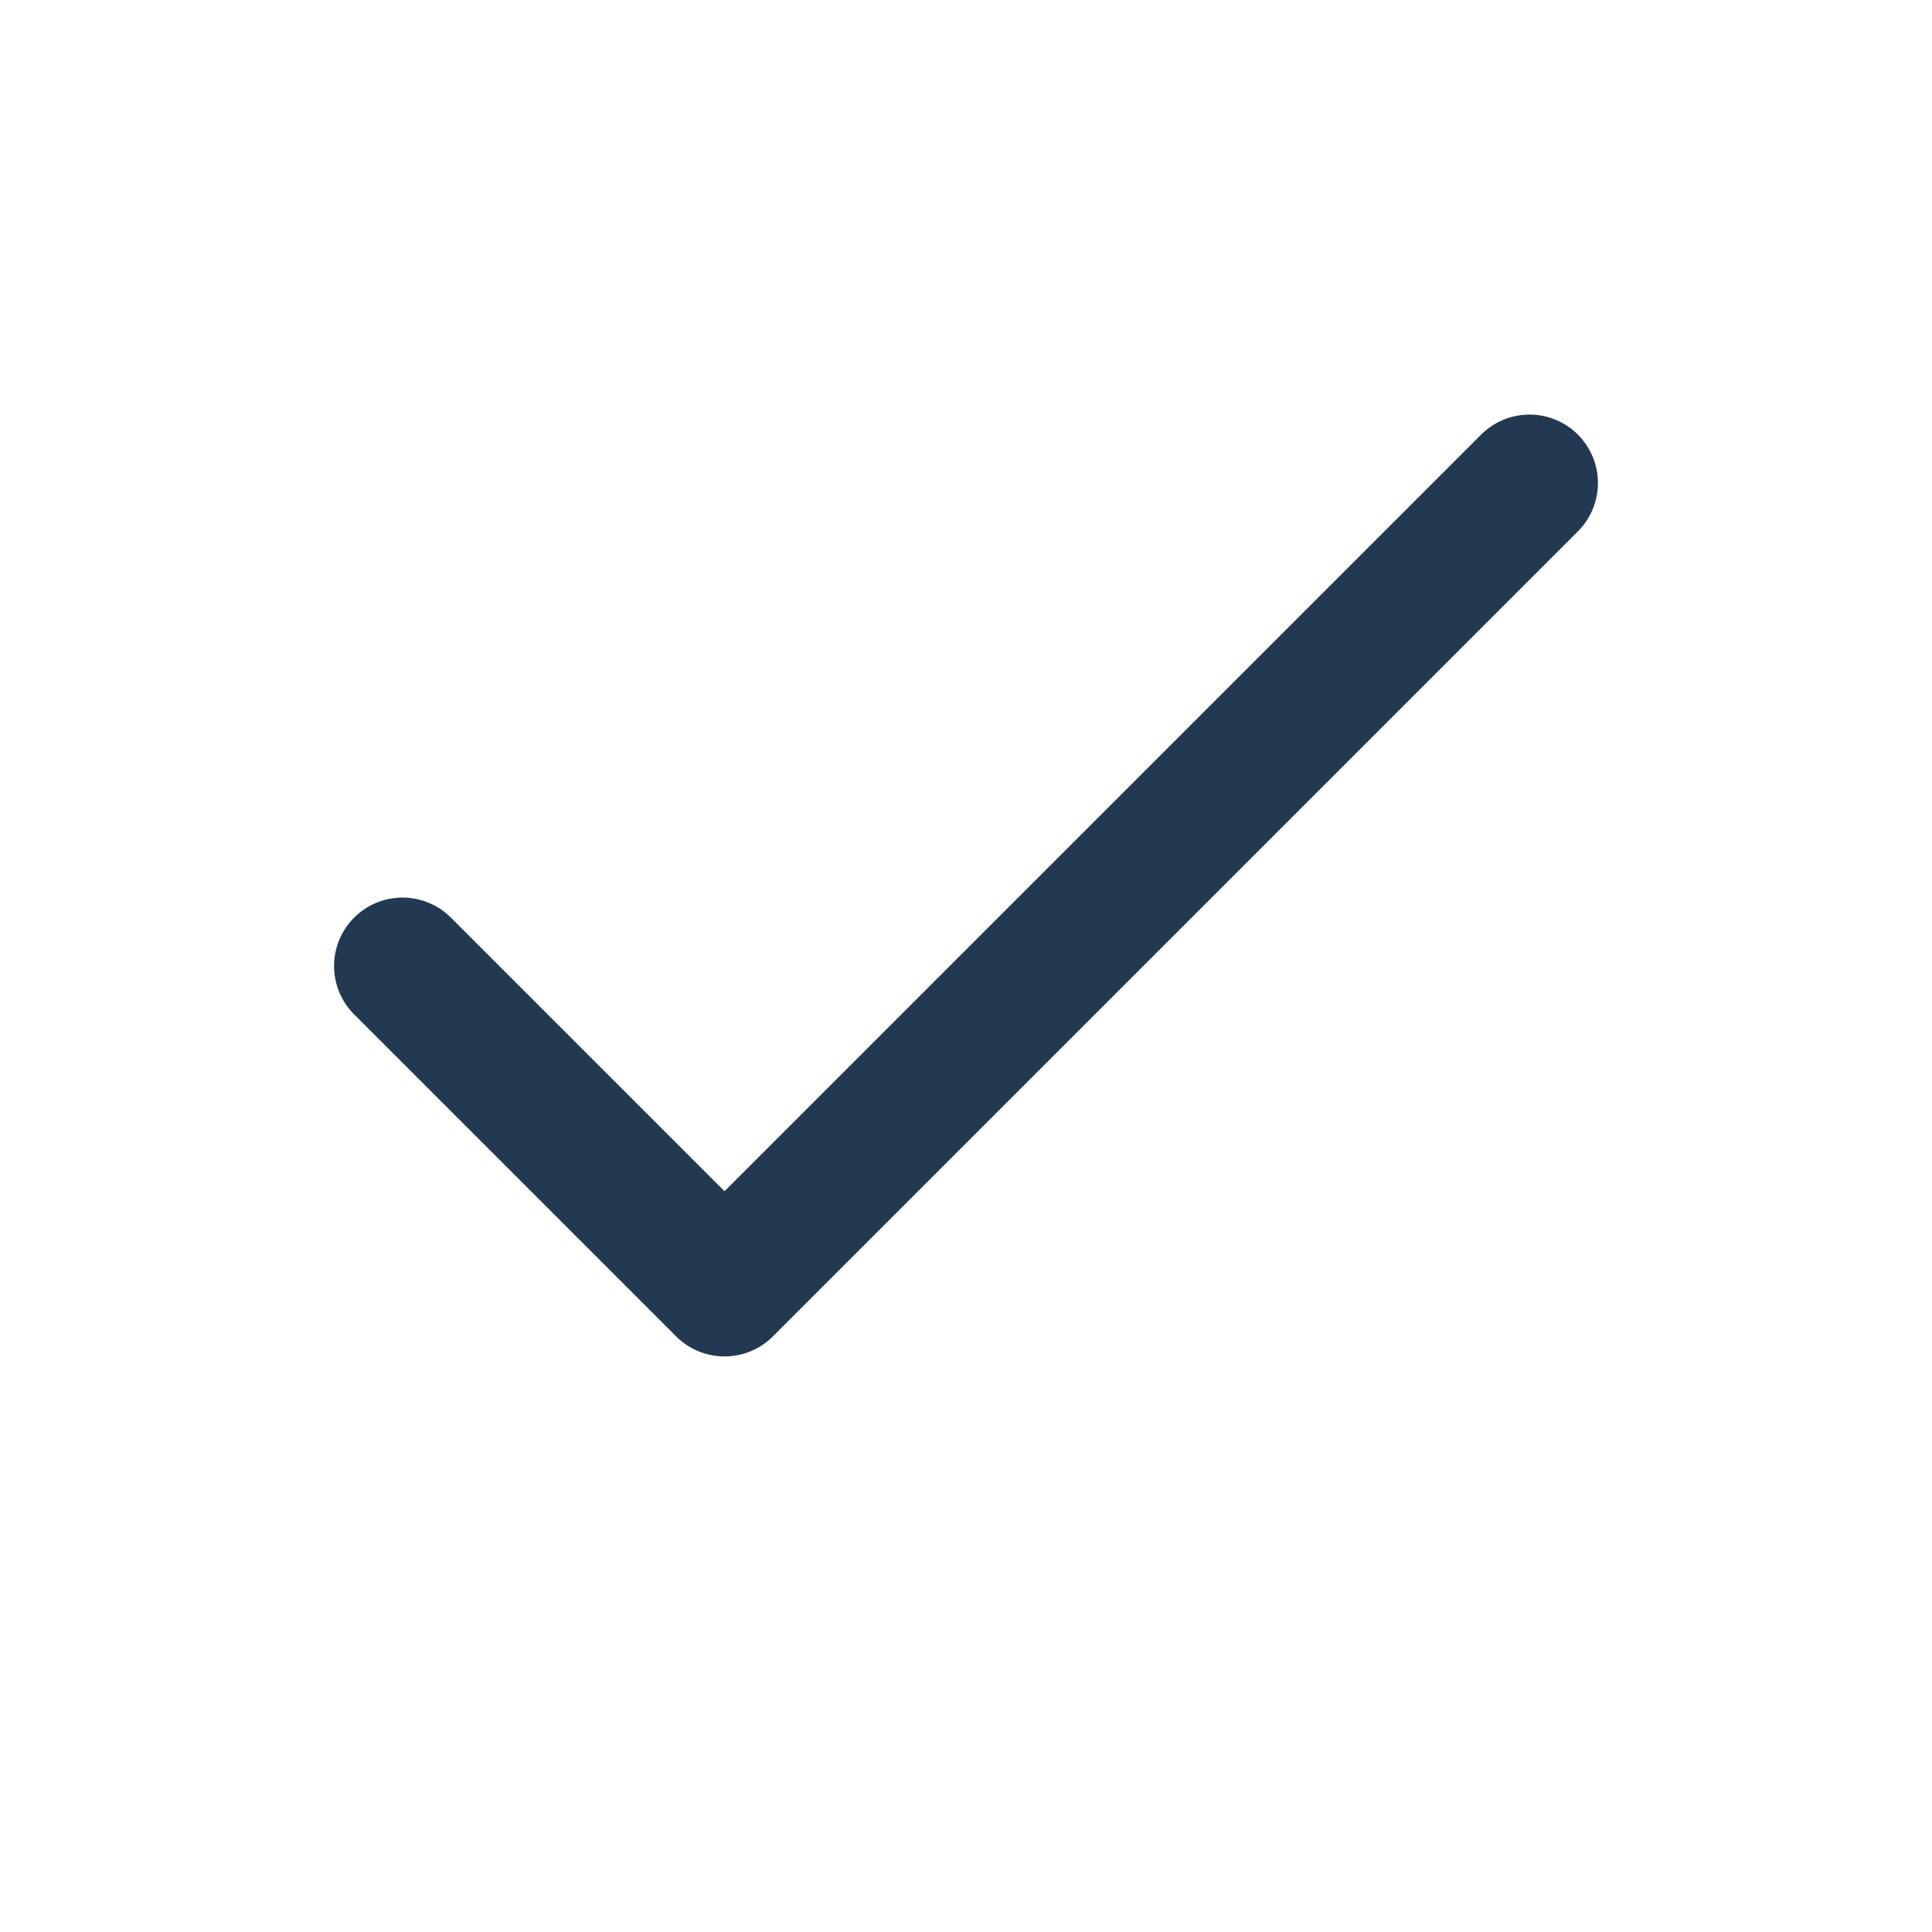
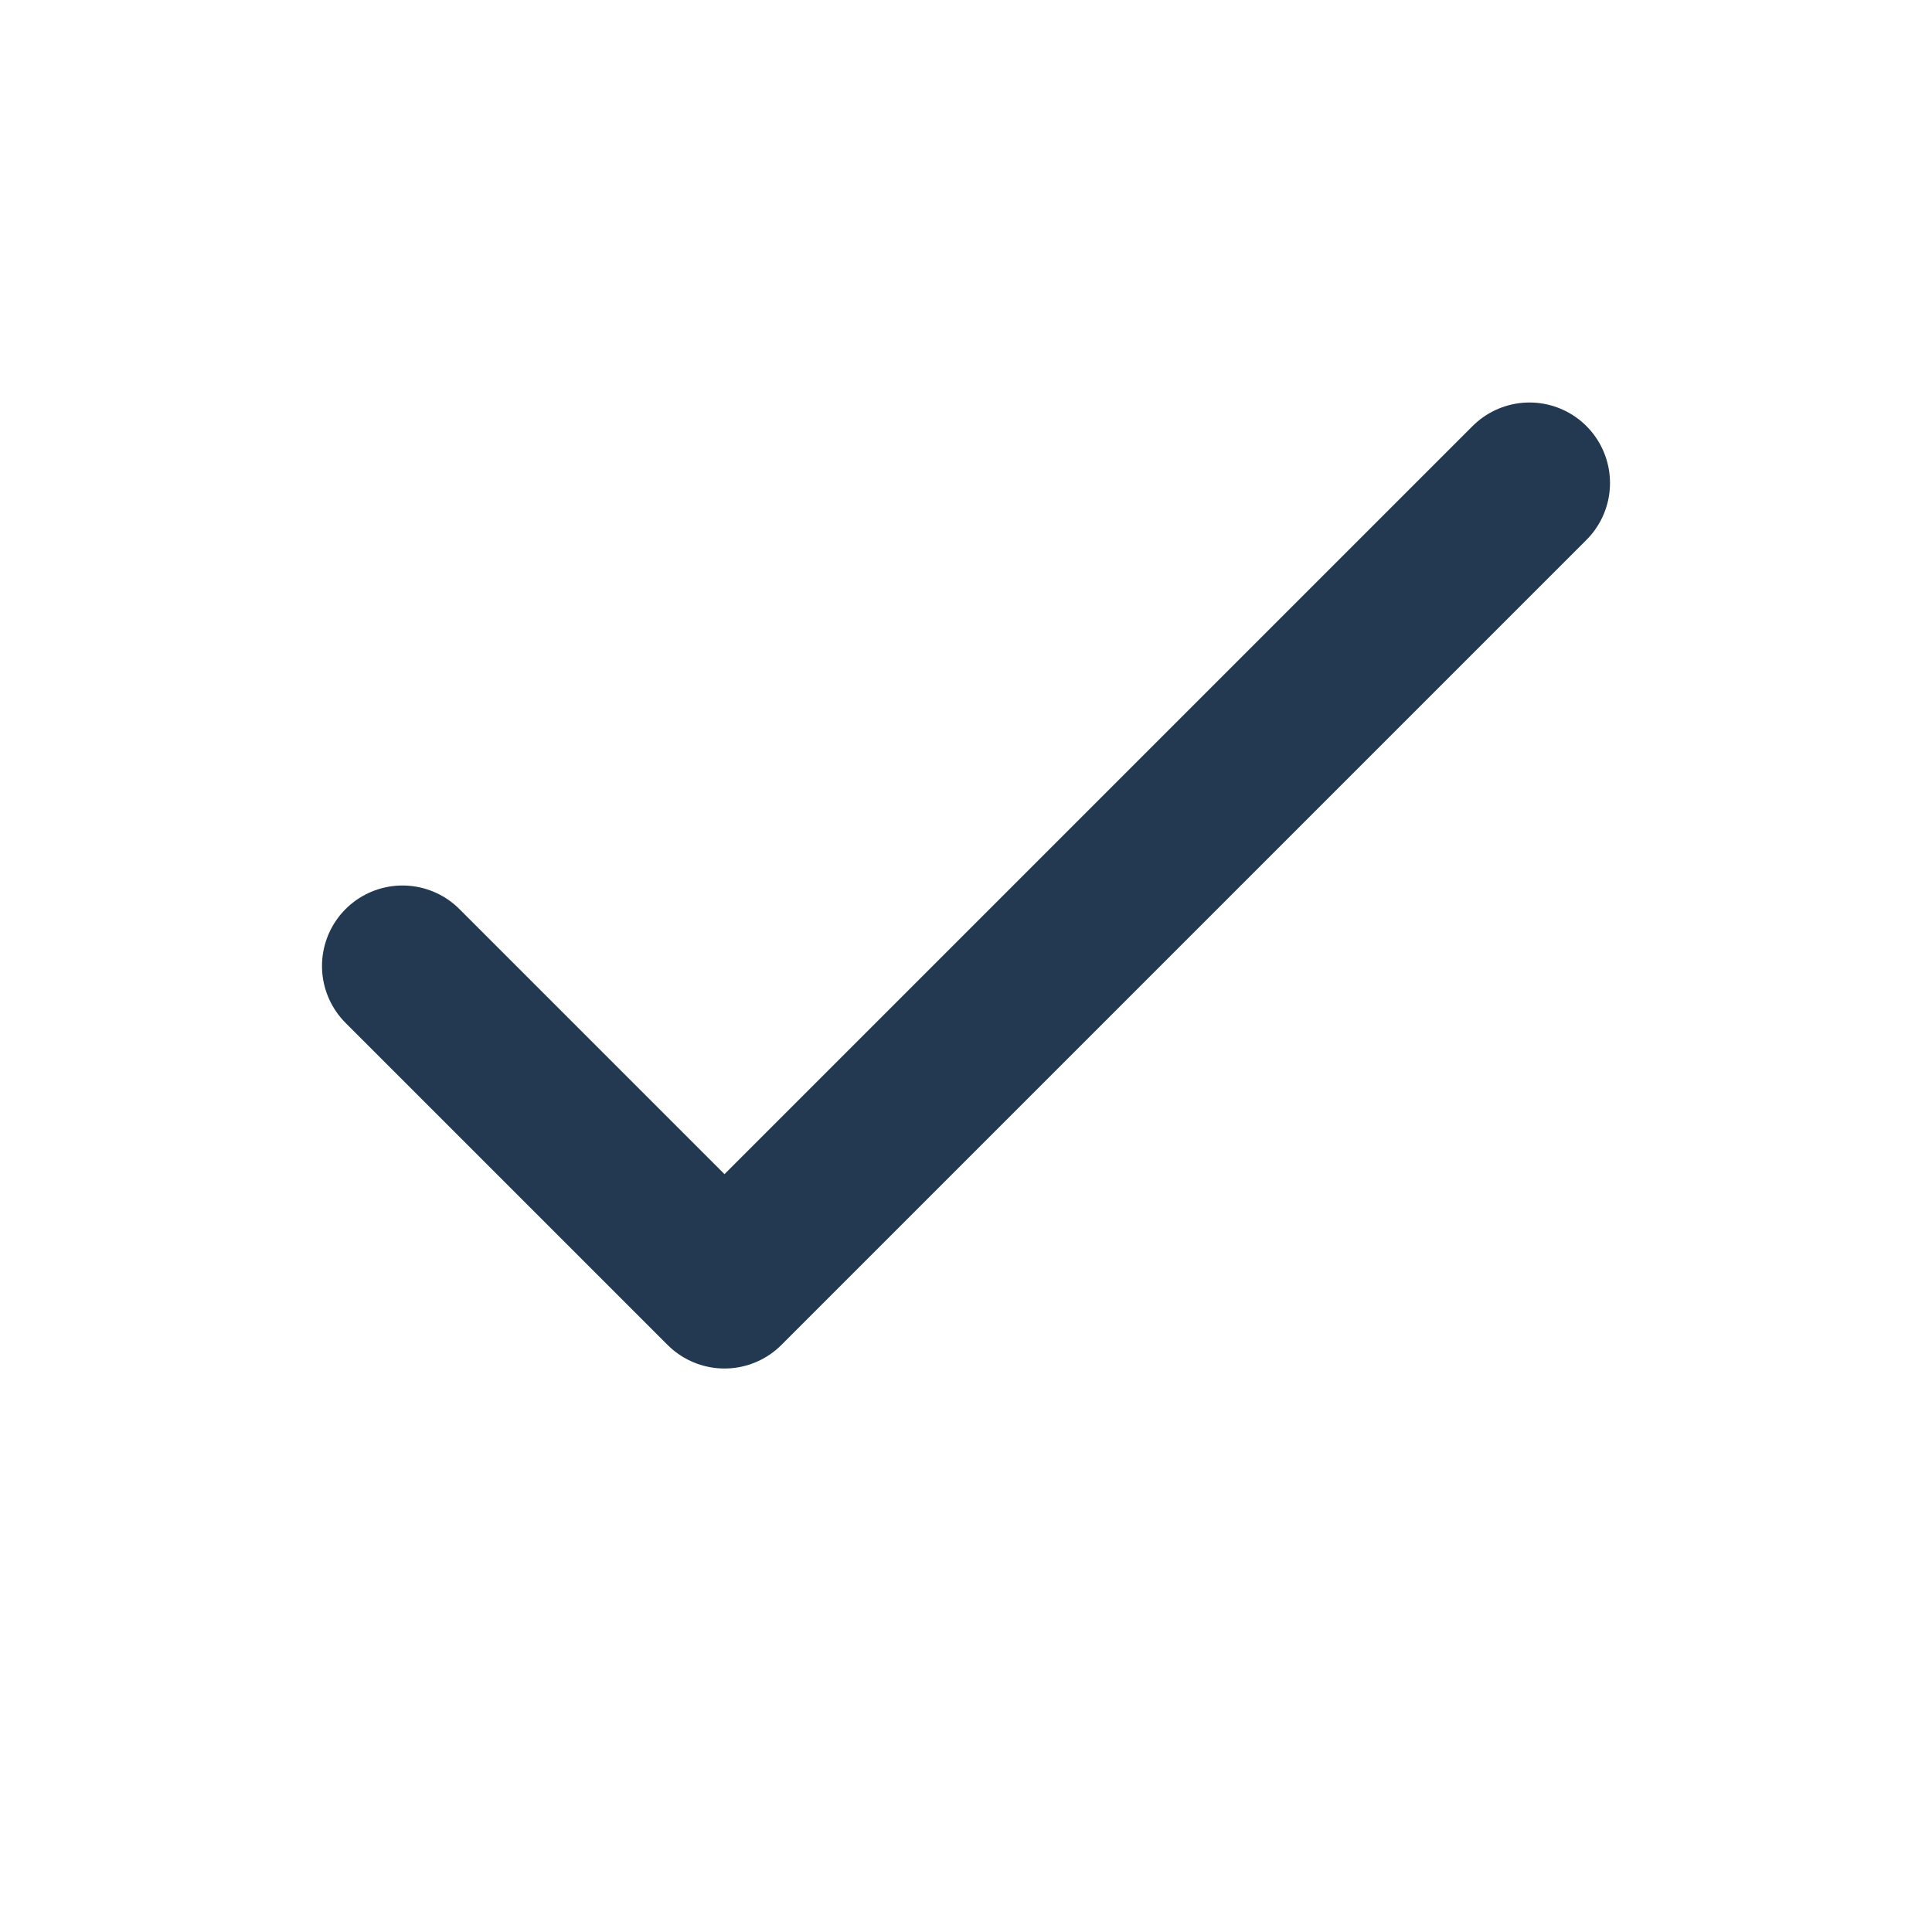
- <svg xmlns="http://www.w3.org/2000/svg" width="24" height="24" viewBox="0 0 24 24" fill="none" stroke="#233851" stroke-width="1.7" stroke-linecap="round" stroke-linejoin="round">
+ <svg xmlns="http://www.w3.org/2000/svg" width="24" height="24" viewBox="0 0 24 24" fill="none" stroke="#233851" stroke-width="2" stroke-linecap="round" stroke-linejoin="round">
  <path d="m5 12 4 4L19 6" />
</svg>
